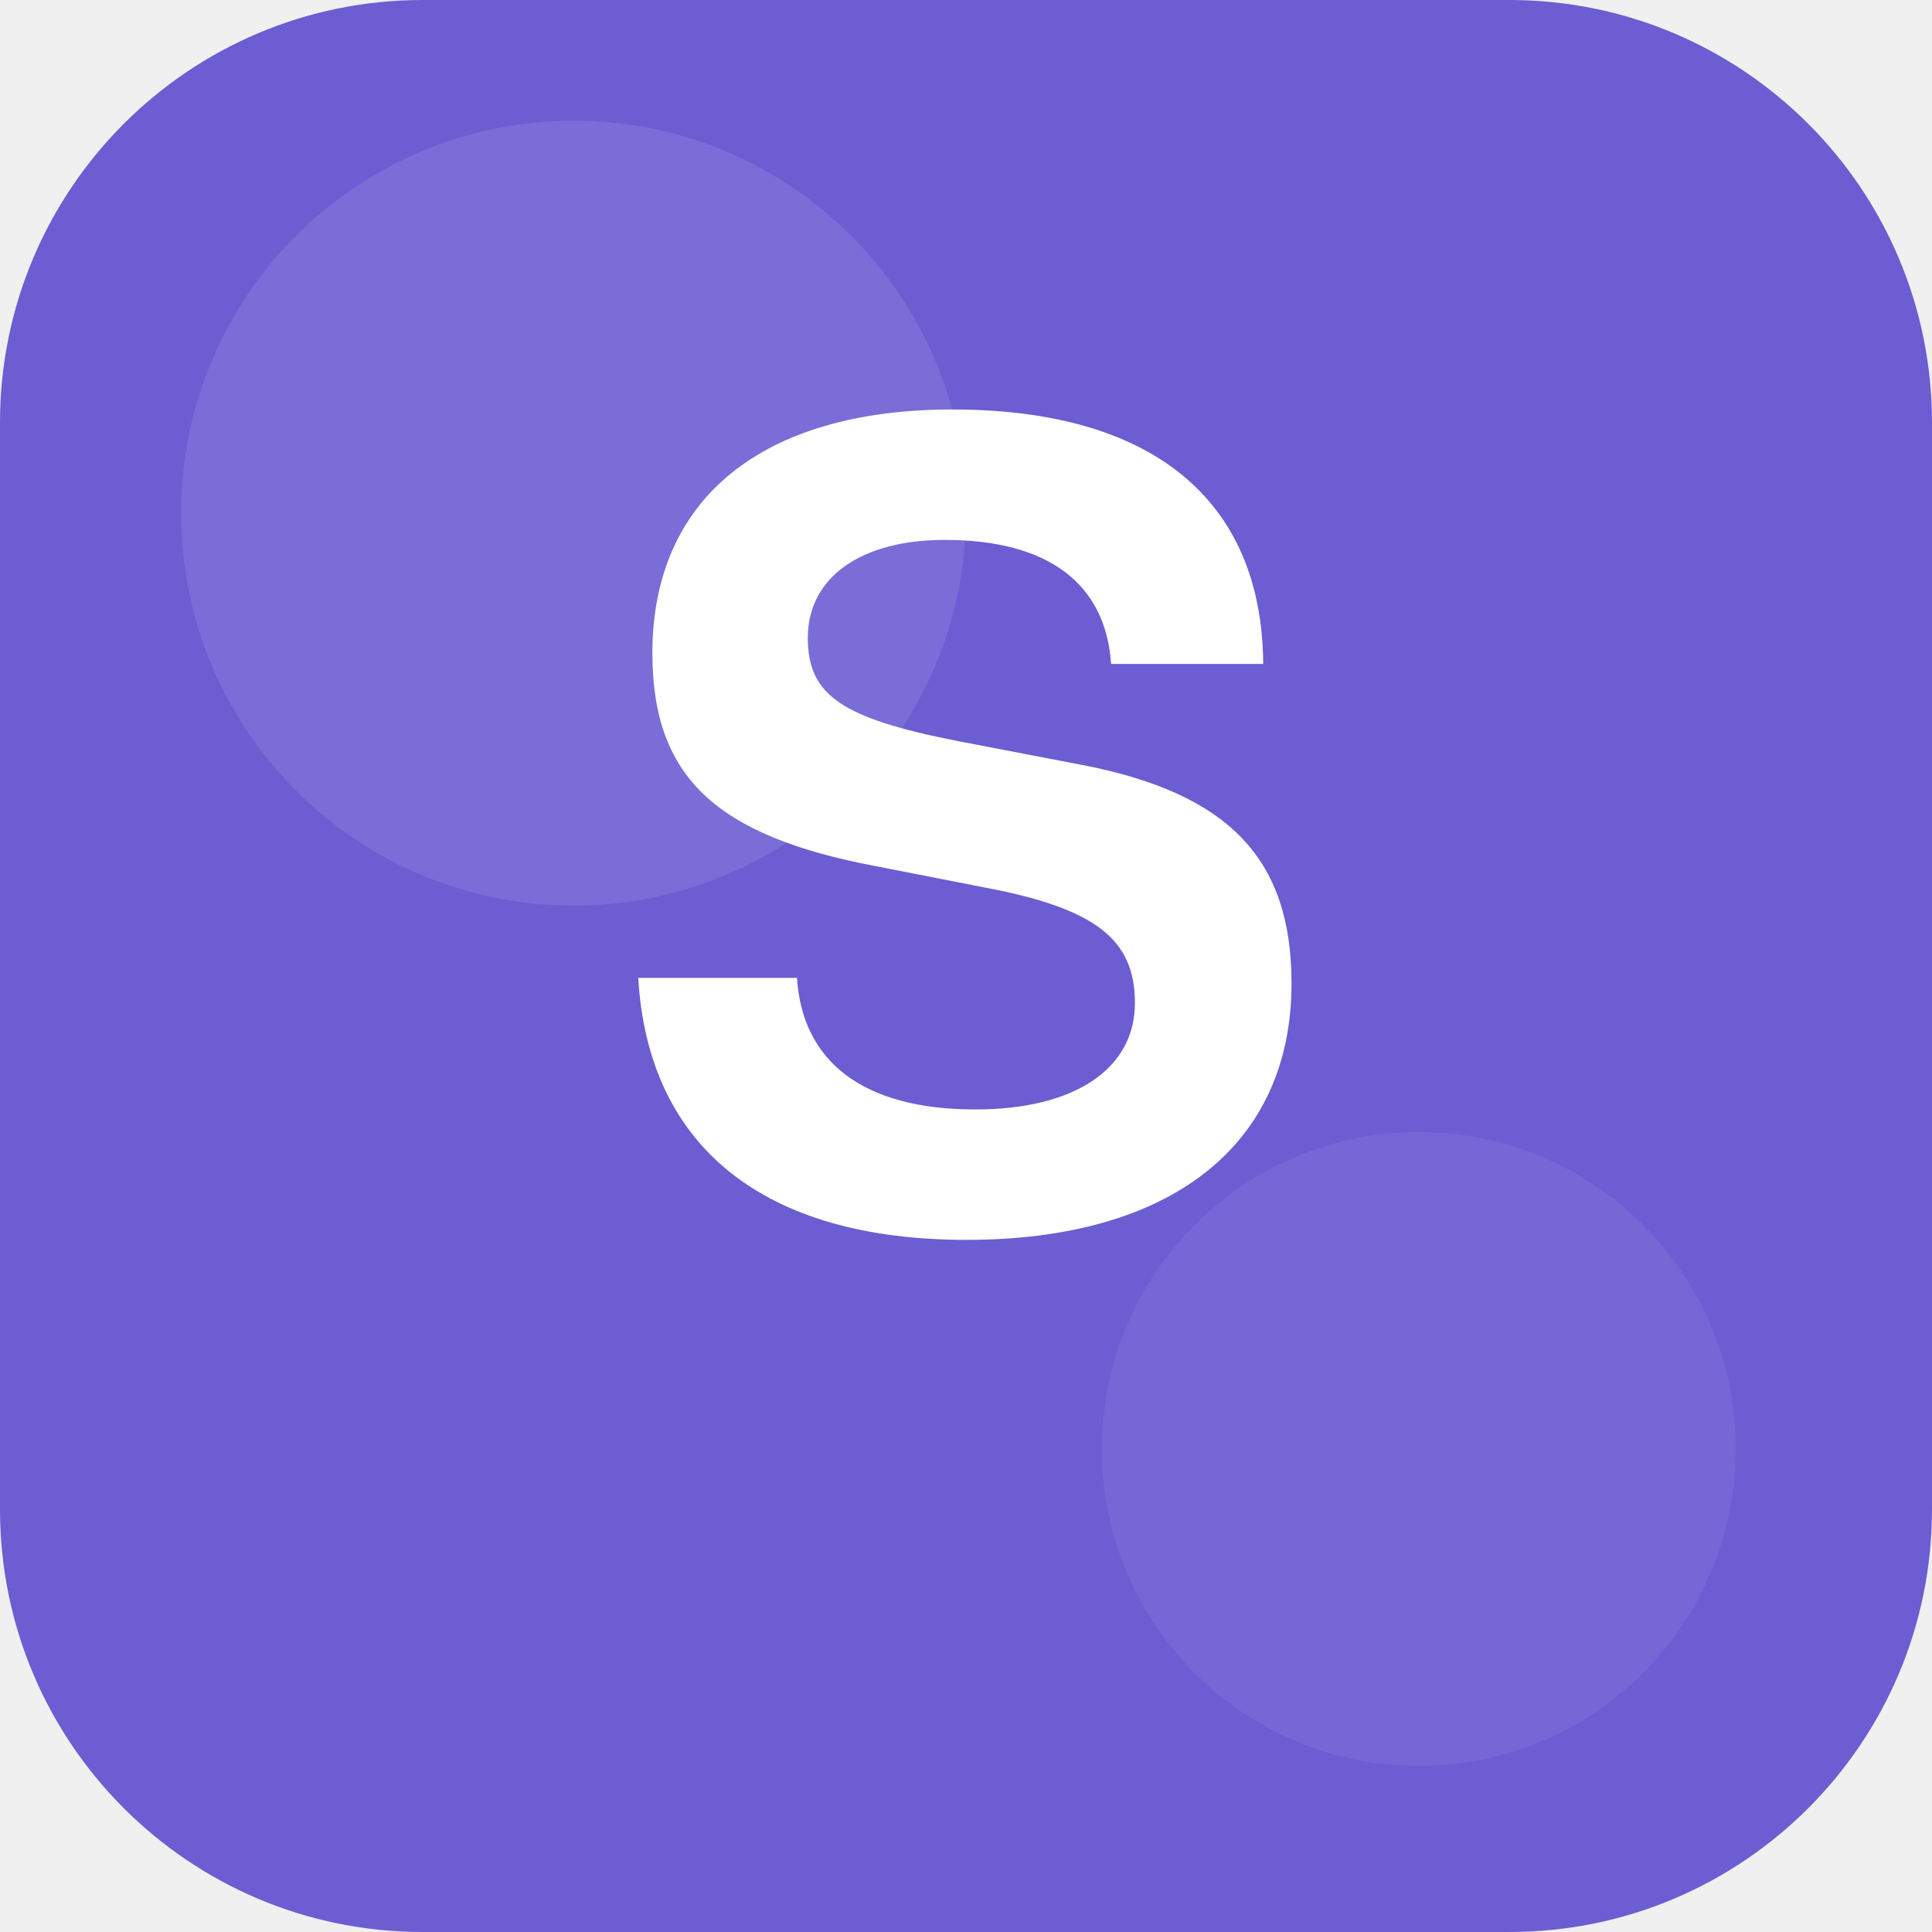
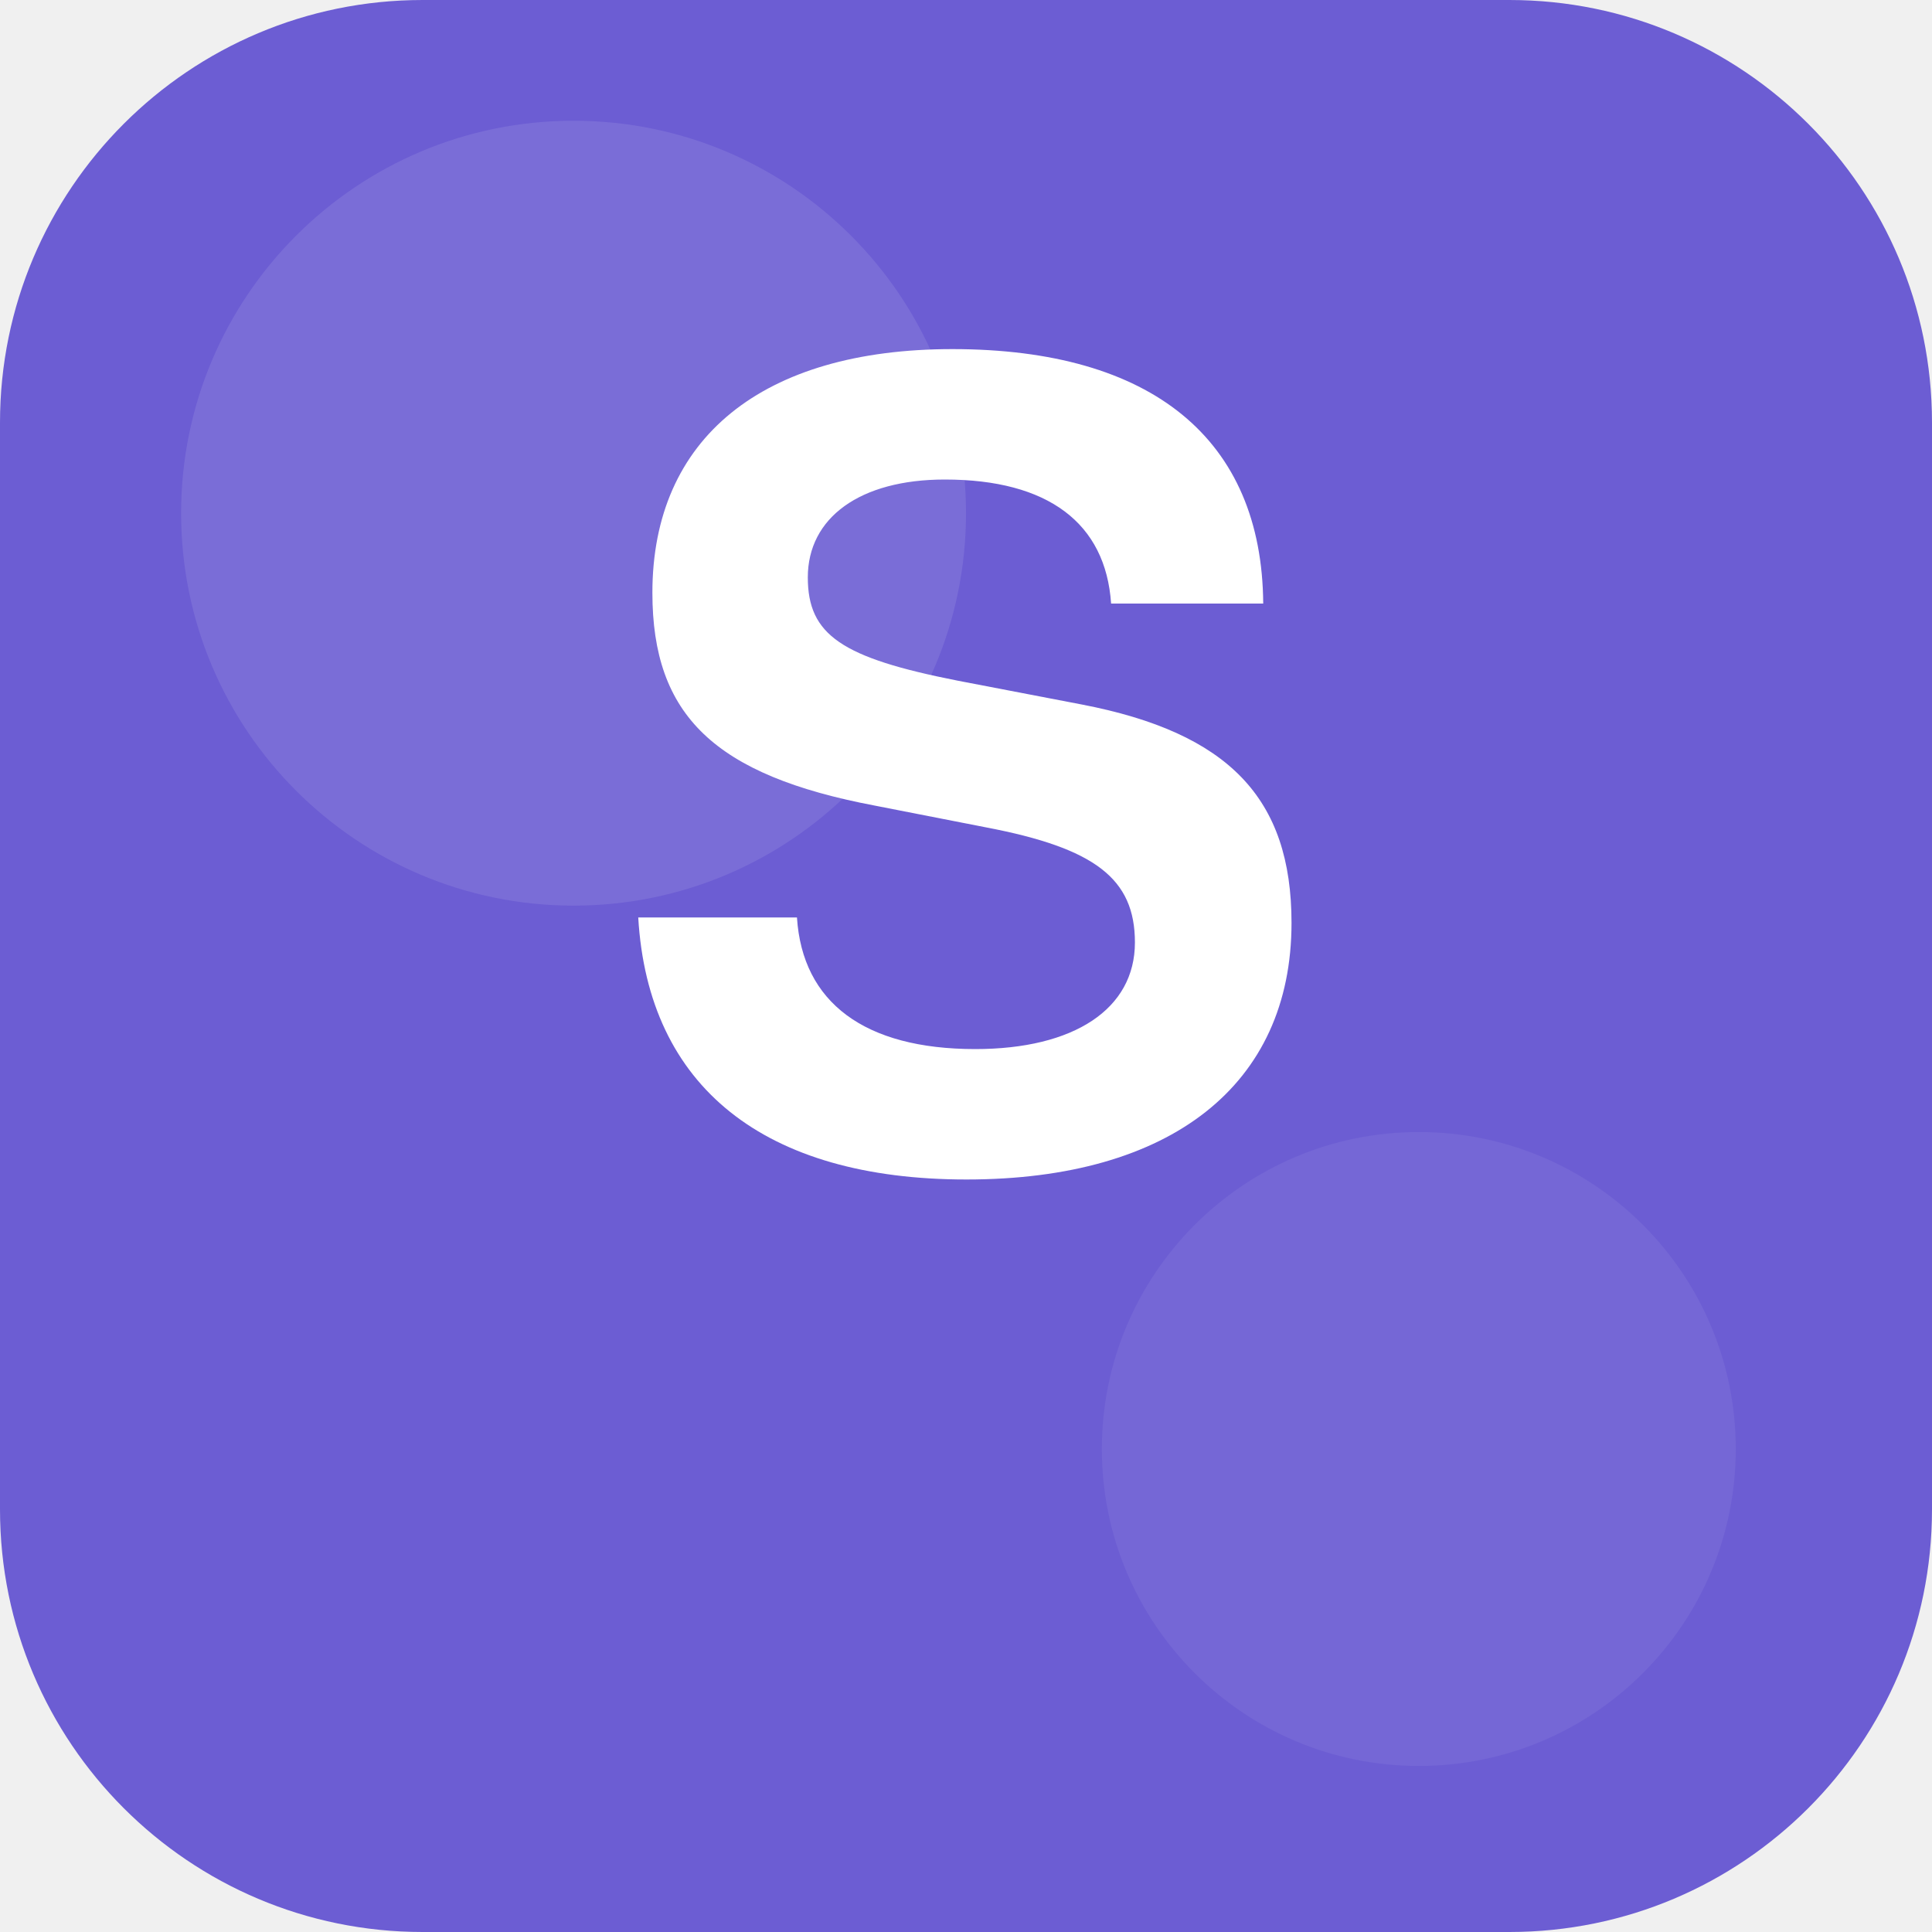
<svg xmlns="http://www.w3.org/2000/svg" width="128" height="128" viewBox="0 0 128 128" fill="none">
  <rect width="128" height="128" rx="28" fill="#6C5DD3" />
  <circle cx="38" cy="34" r="26" fill="white" fill-opacity="0.10" />
  <circle cx="94" cy="96" r="21" fill="white" fill-opacity="0.06" />
-   <text x="64" y="64" text-anchor="middle" dominant-baseline="central" fill="white" font-family="ui-sans-serif, system-ui, -apple-system, BlinkMacSystemFont, 'Segoe UI', Helvetica, Arial, sans-serif" font-size="72" font-weight="800">S</text>
+   <text x="64" y="60" text-anchor="middle" dominant-baseline="central" fill="white" font-family="ui-sans-serif, system-ui, -apple-system, BlinkMacSystemFont, 'Segoe UI', Helvetica, Arial, sans-serif" font-size="72" font-weight="800">S</text>
</svg>
